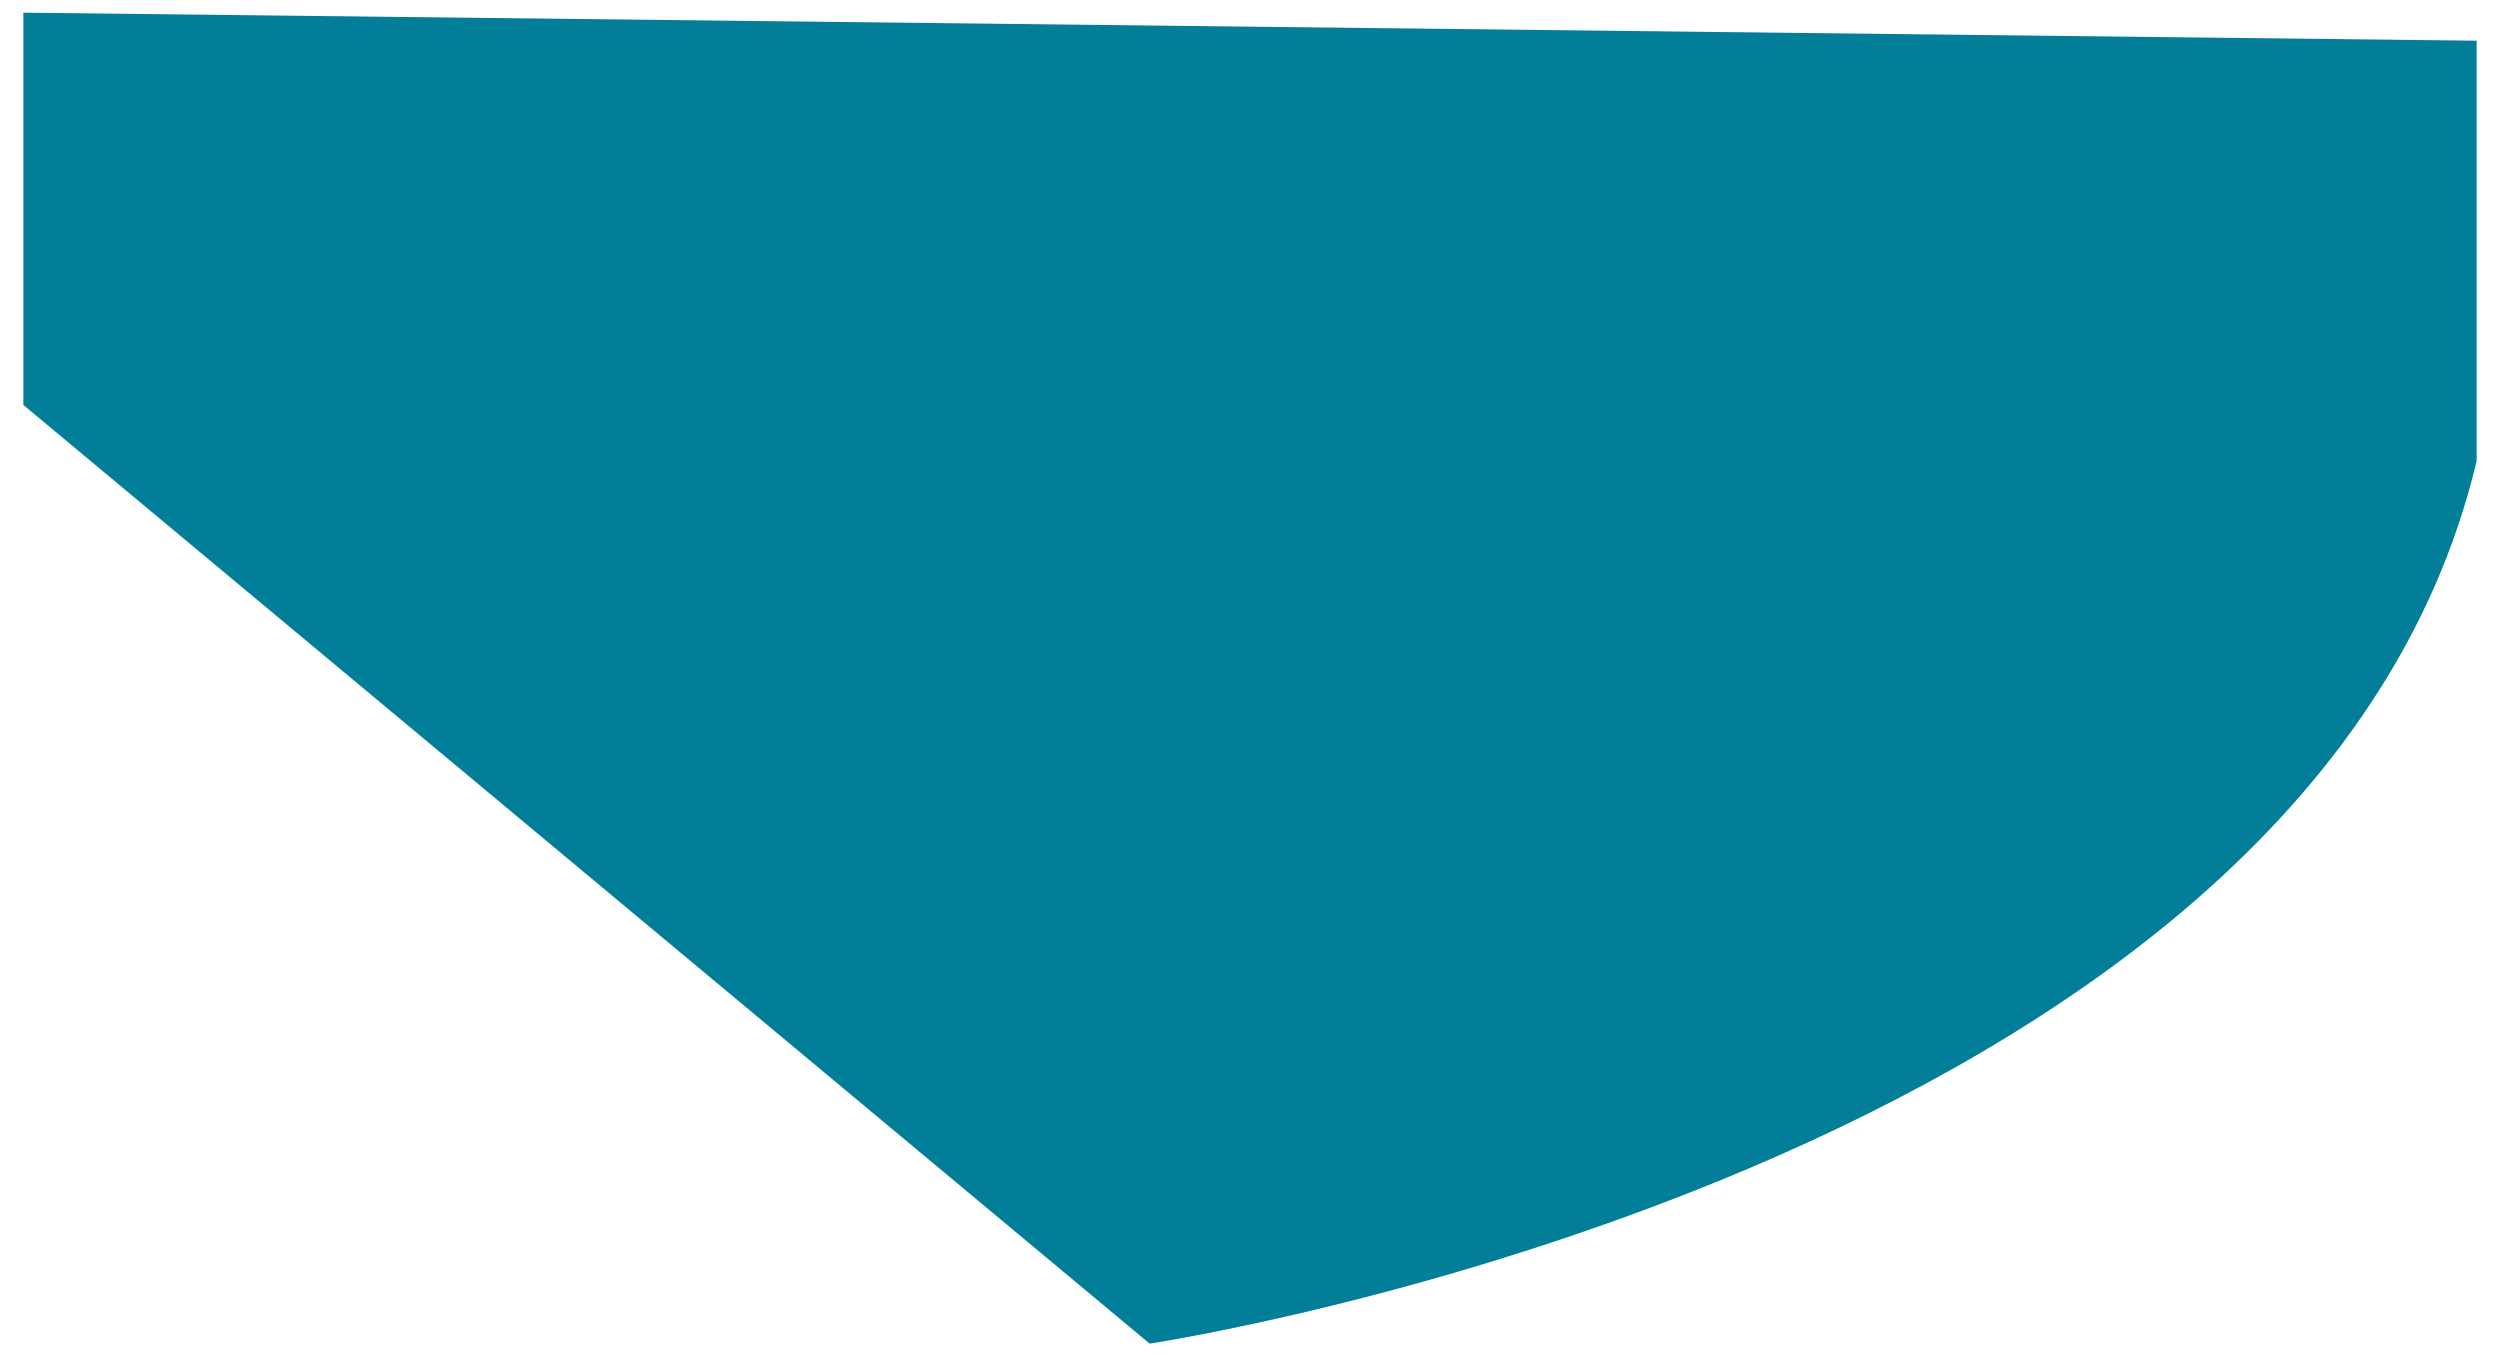
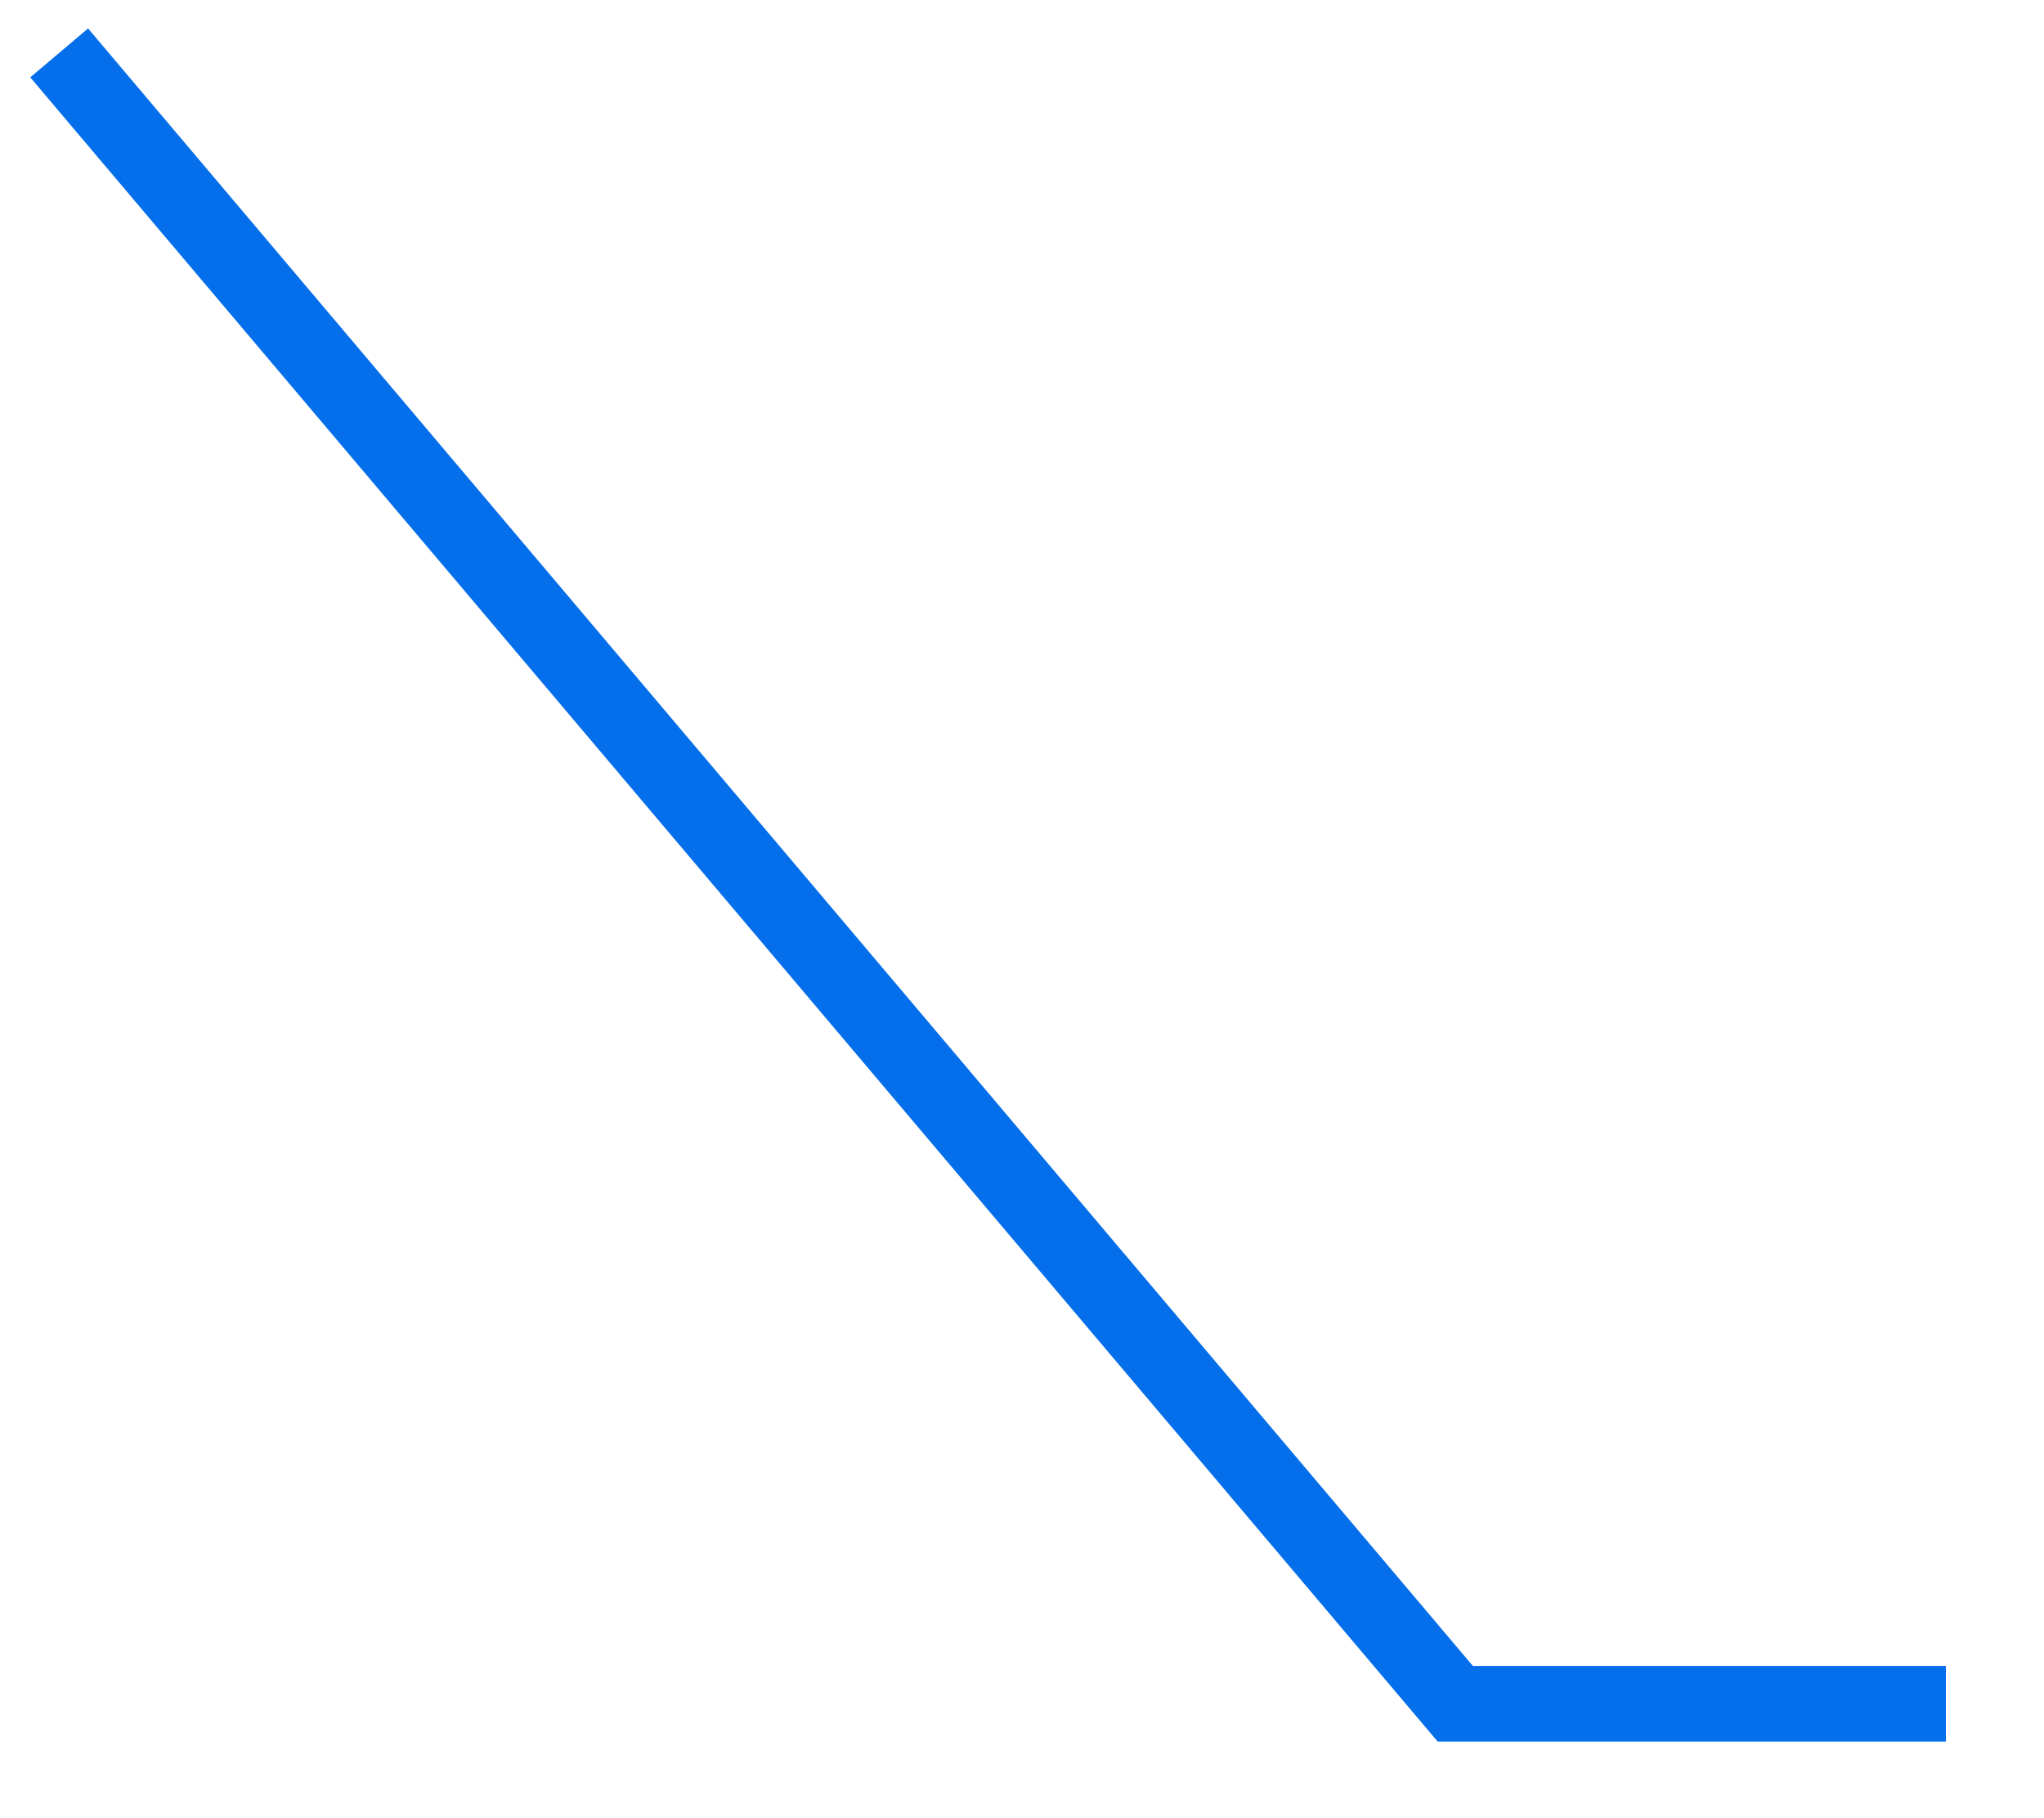
- <svg xmlns="http://www.w3.org/2000/svg" version="1.1" width="107px" height="58px">
-   <g transform="matrix(1 0 0 1 -268 -627 )">
-     <path d="M 106 1.742  L 106 19.731  C 98.808 50.04  49.204 57.507  49.204 57.507  L 1 17.332  L 1 0.542  L 106 1.742  Z " fill-rule="nonzero" fill="#027e99" stroke="none" transform="matrix(1 0 0 1 268 627 )" />
+ <svg xmlns="http://www.w3.org/2000/svg" version="1.1" width="54px" height="48px">
+   <g transform="matrix(1 0 0 1 -1672 -963 )">
+     <path d="M 0.563 0.397  L 37.447 44  L 50.408 44  " stroke-width="2" stroke="#046eeb" fill="none" transform="matrix(1 0 0 1 1673 964 )" />
  </g>
</svg>
